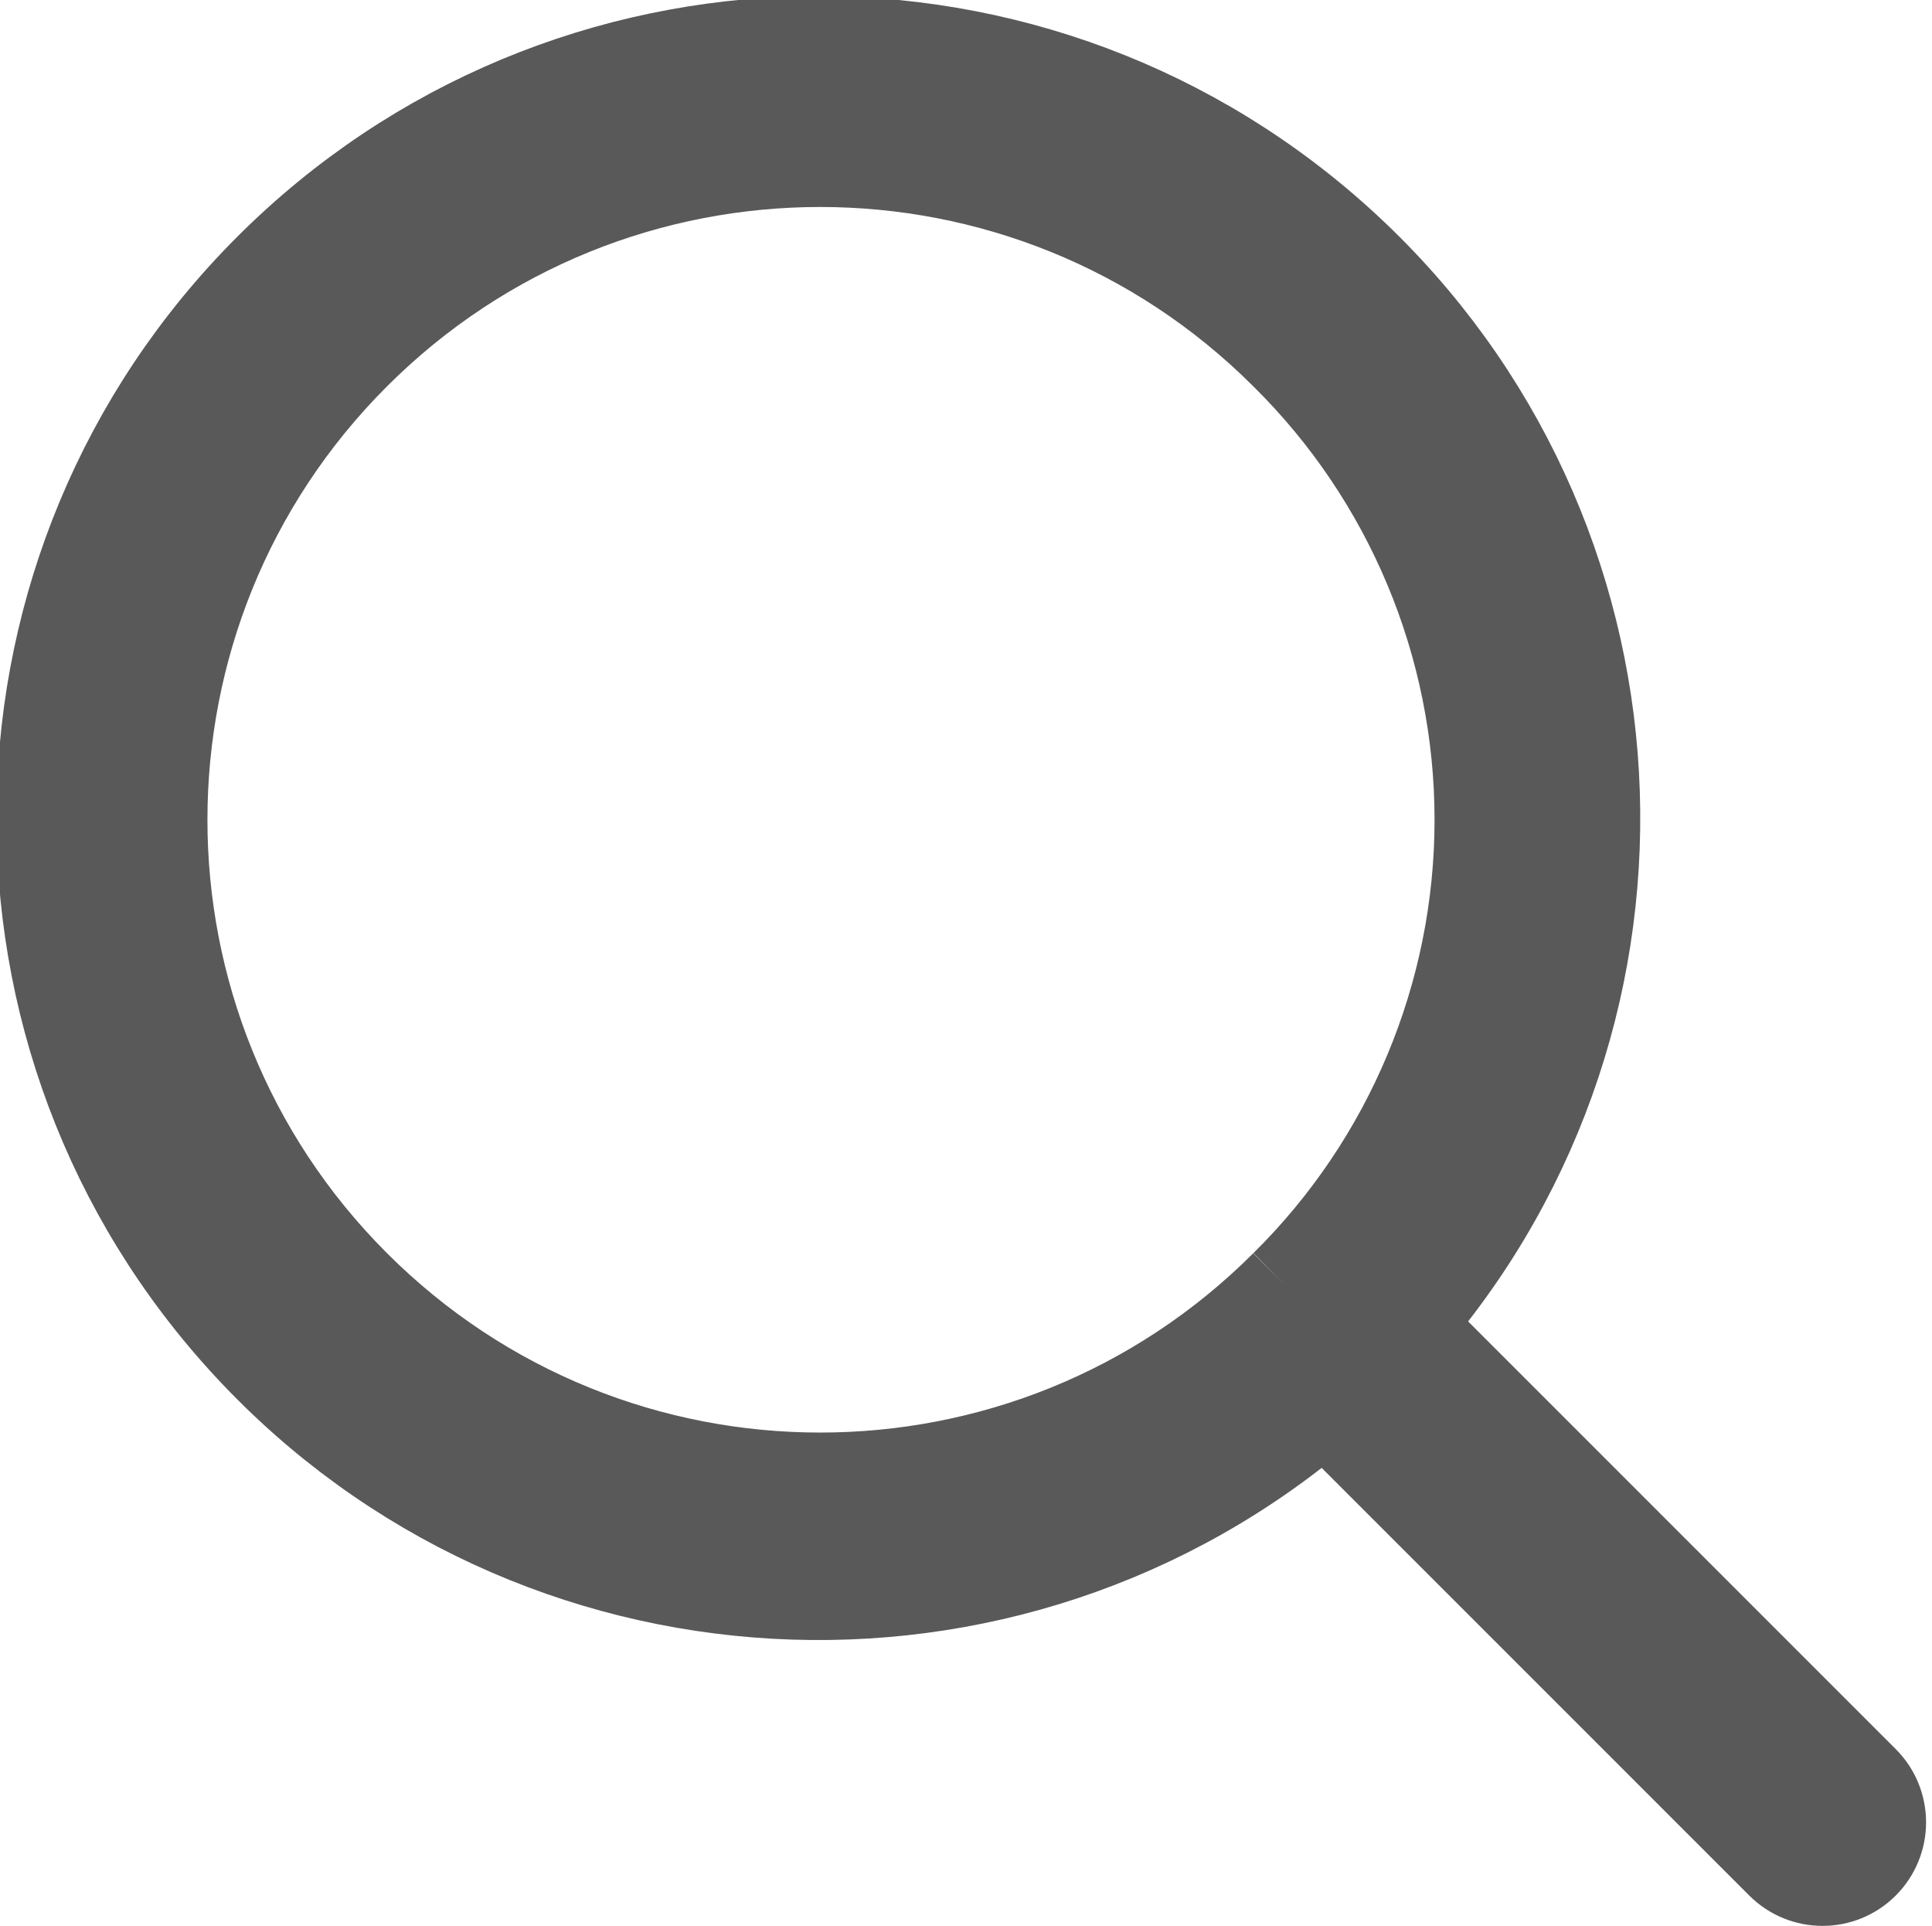
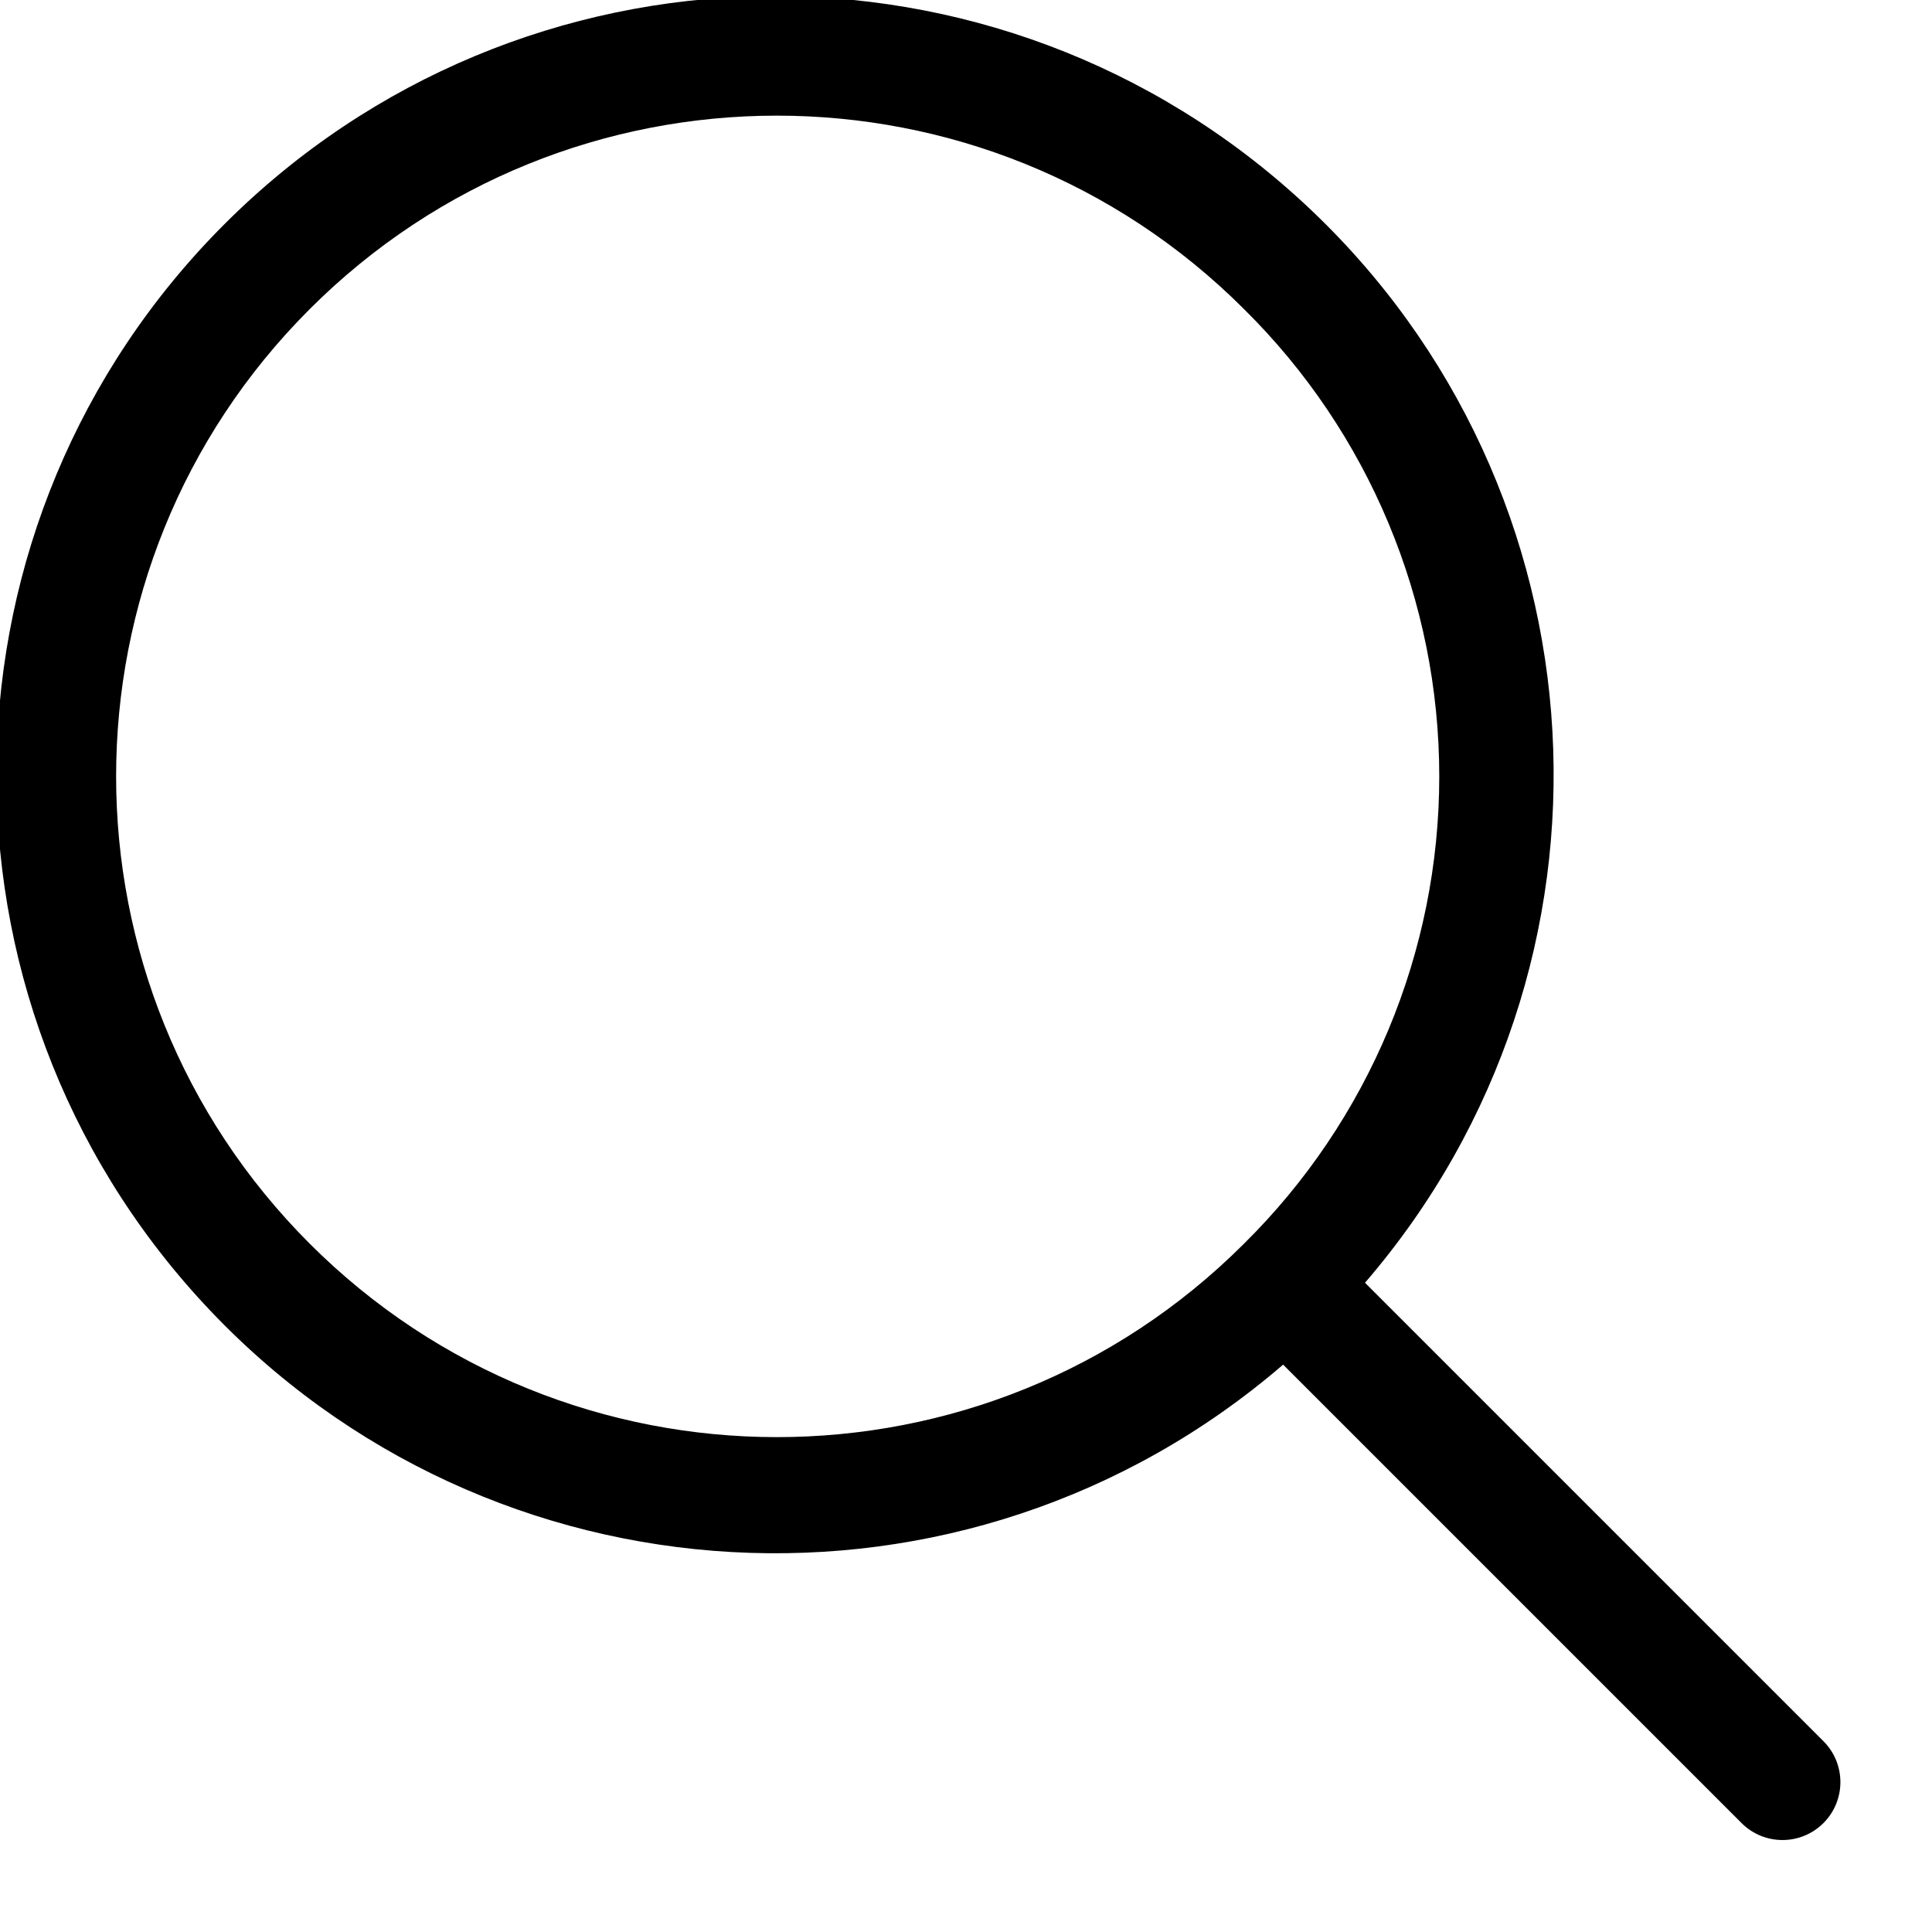
- <svg xmlns="http://www.w3.org/2000/svg" width="21.069" height="21" viewBox="0 0 21.069 21">
-   <defs>
-     <style>.a{fill:#595959;stroke:#595959;fill-rule:evenodd;}</style>
-   </defs>
-   <g transform="translate(0.5 0.5)">
-     <path class="a" d="M33.52,33.52a7.182,7.182,0,1,1,0-10.162,7.139,7.139,0,0,1,0,10.162m6.3,5.406-4.983-4.983a8.463,8.463,0,1,0-.89.89l4.983,4.983a.629.629,0,0,0,.89-.89" transform="translate(-20 -20)" />
-   </g>
+ <svg viewBox="0 0 21 21">
+   <path d="M33.52,33.52a7.182,7.182,0,1,1,0-10.162,7.139,7.139,0,0,1,0,10.162m6.3,5.406-4.983-4.983a8.463,8.463,0,1,0-.89.89l4.983,4.983a.629.629,0,0,0,.89-.89" transform="translate(-20 -20)" />
</svg>
